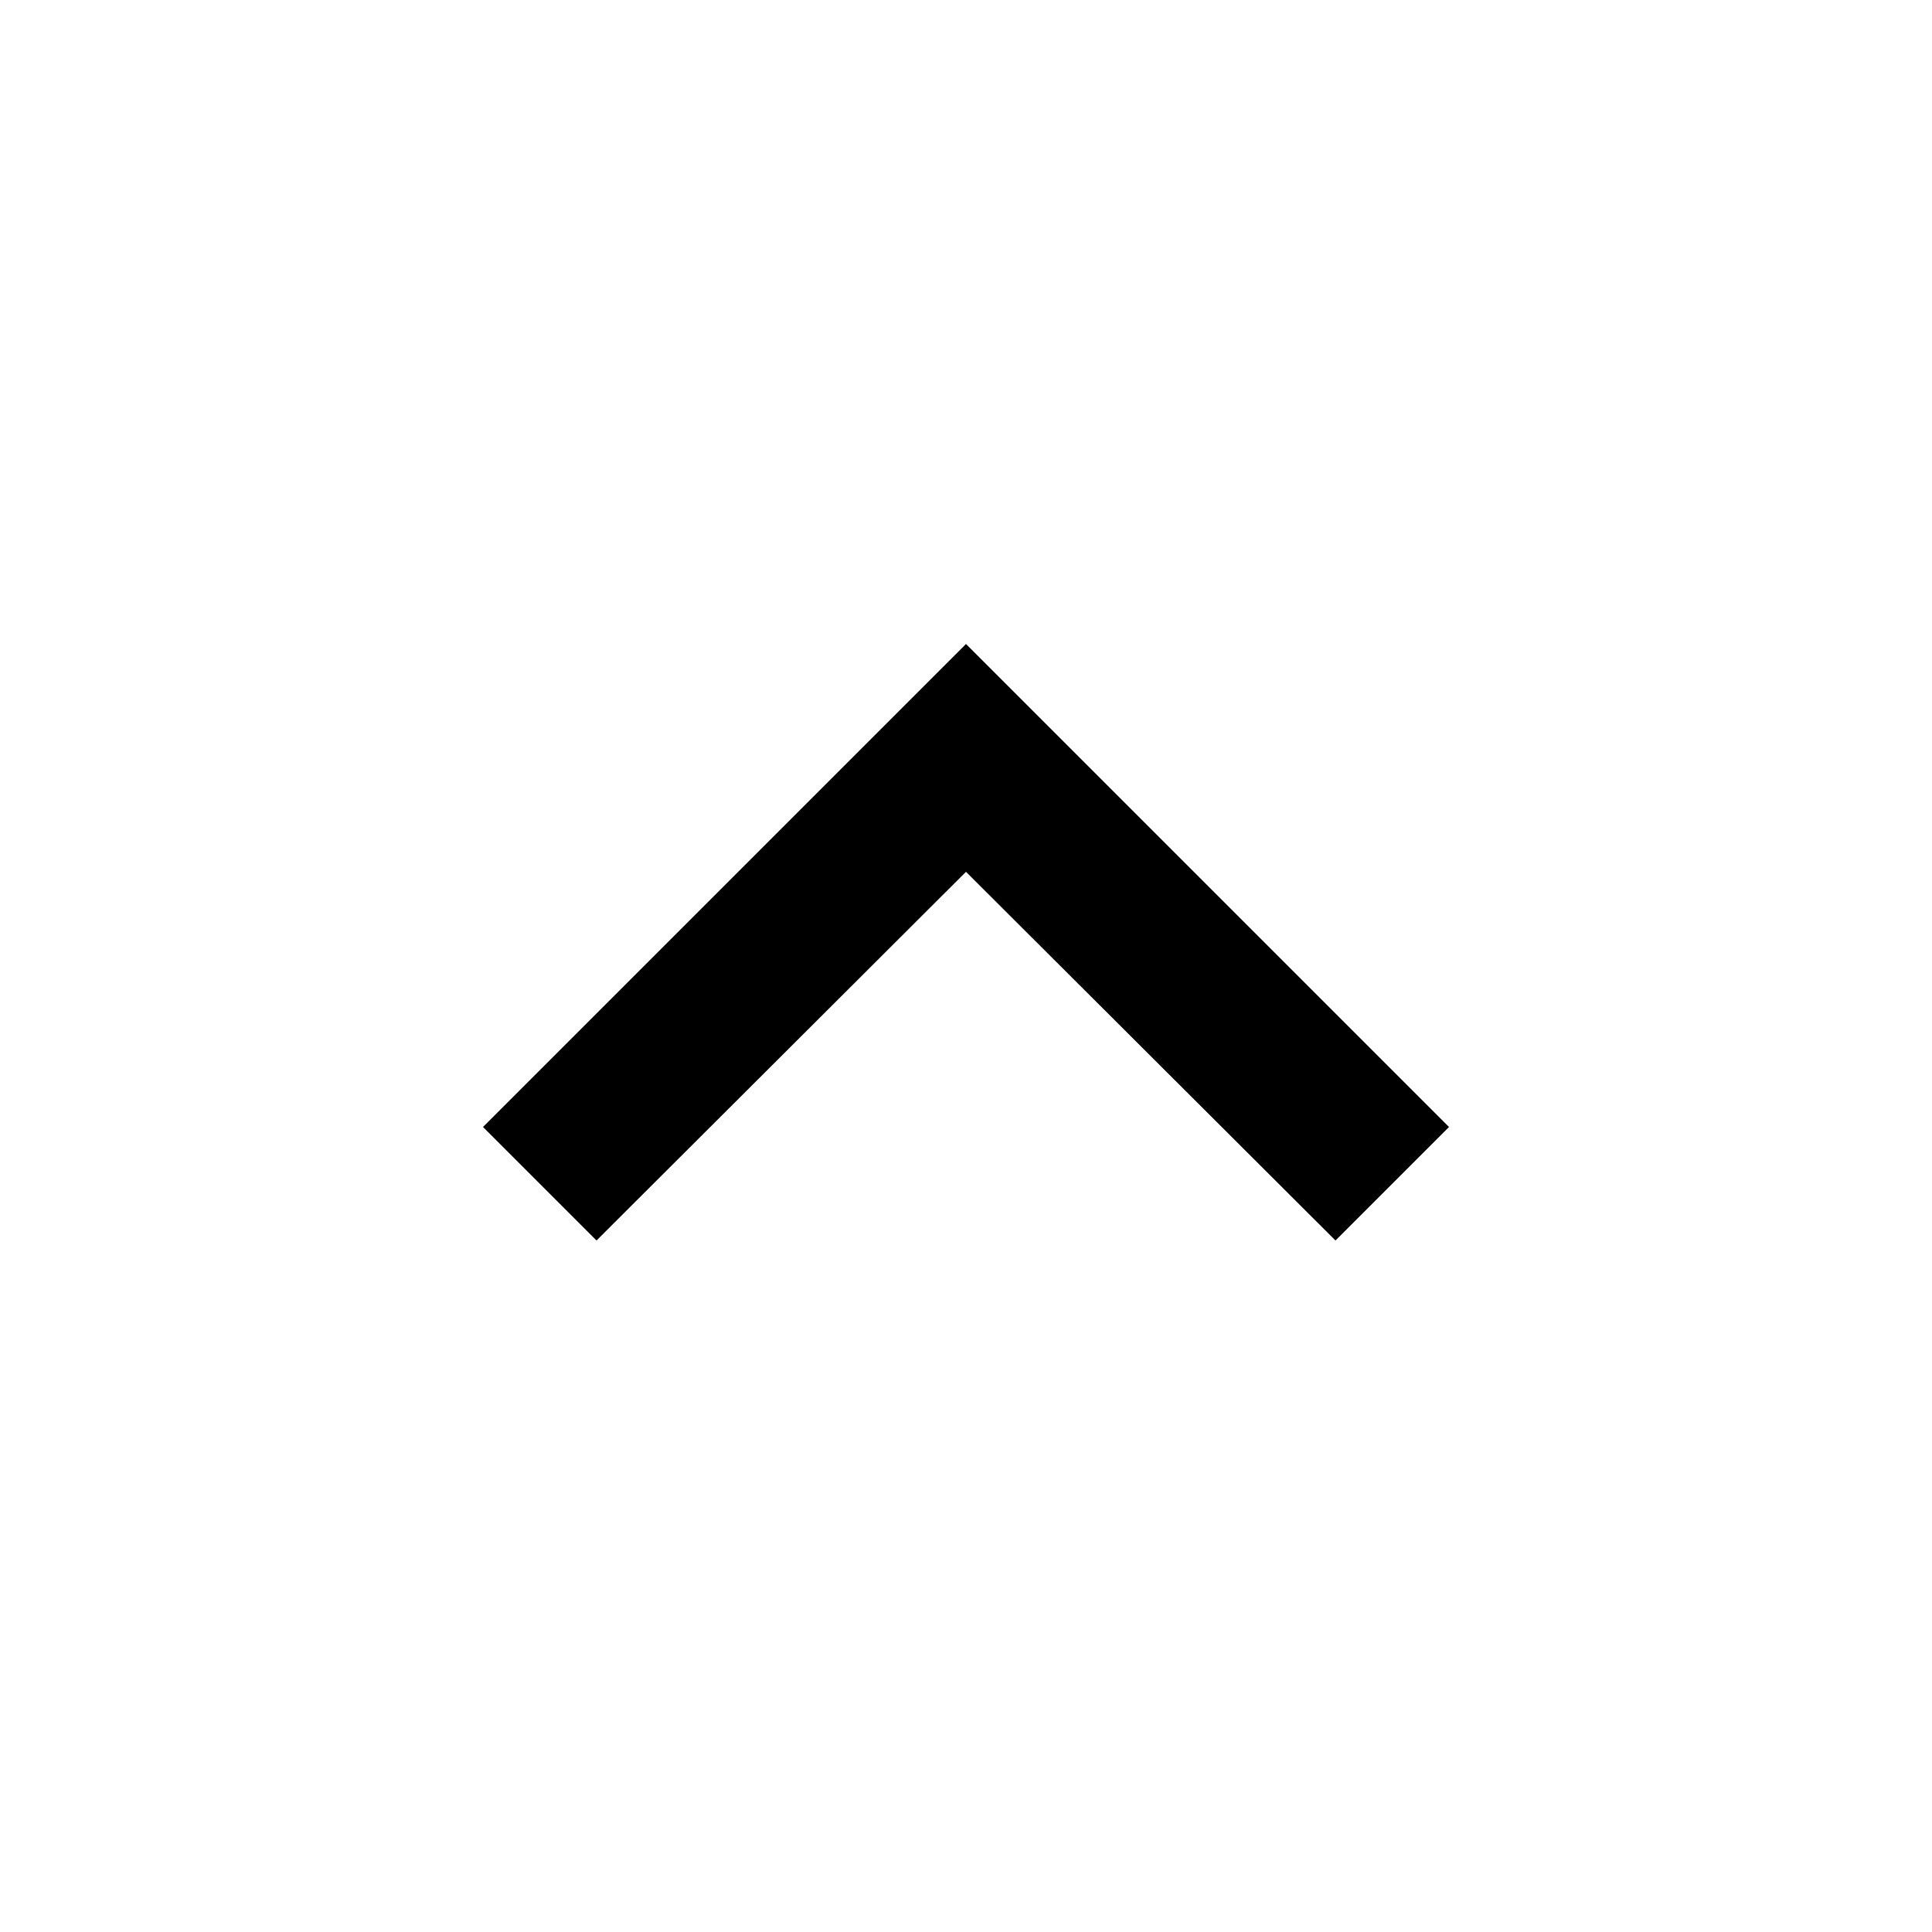
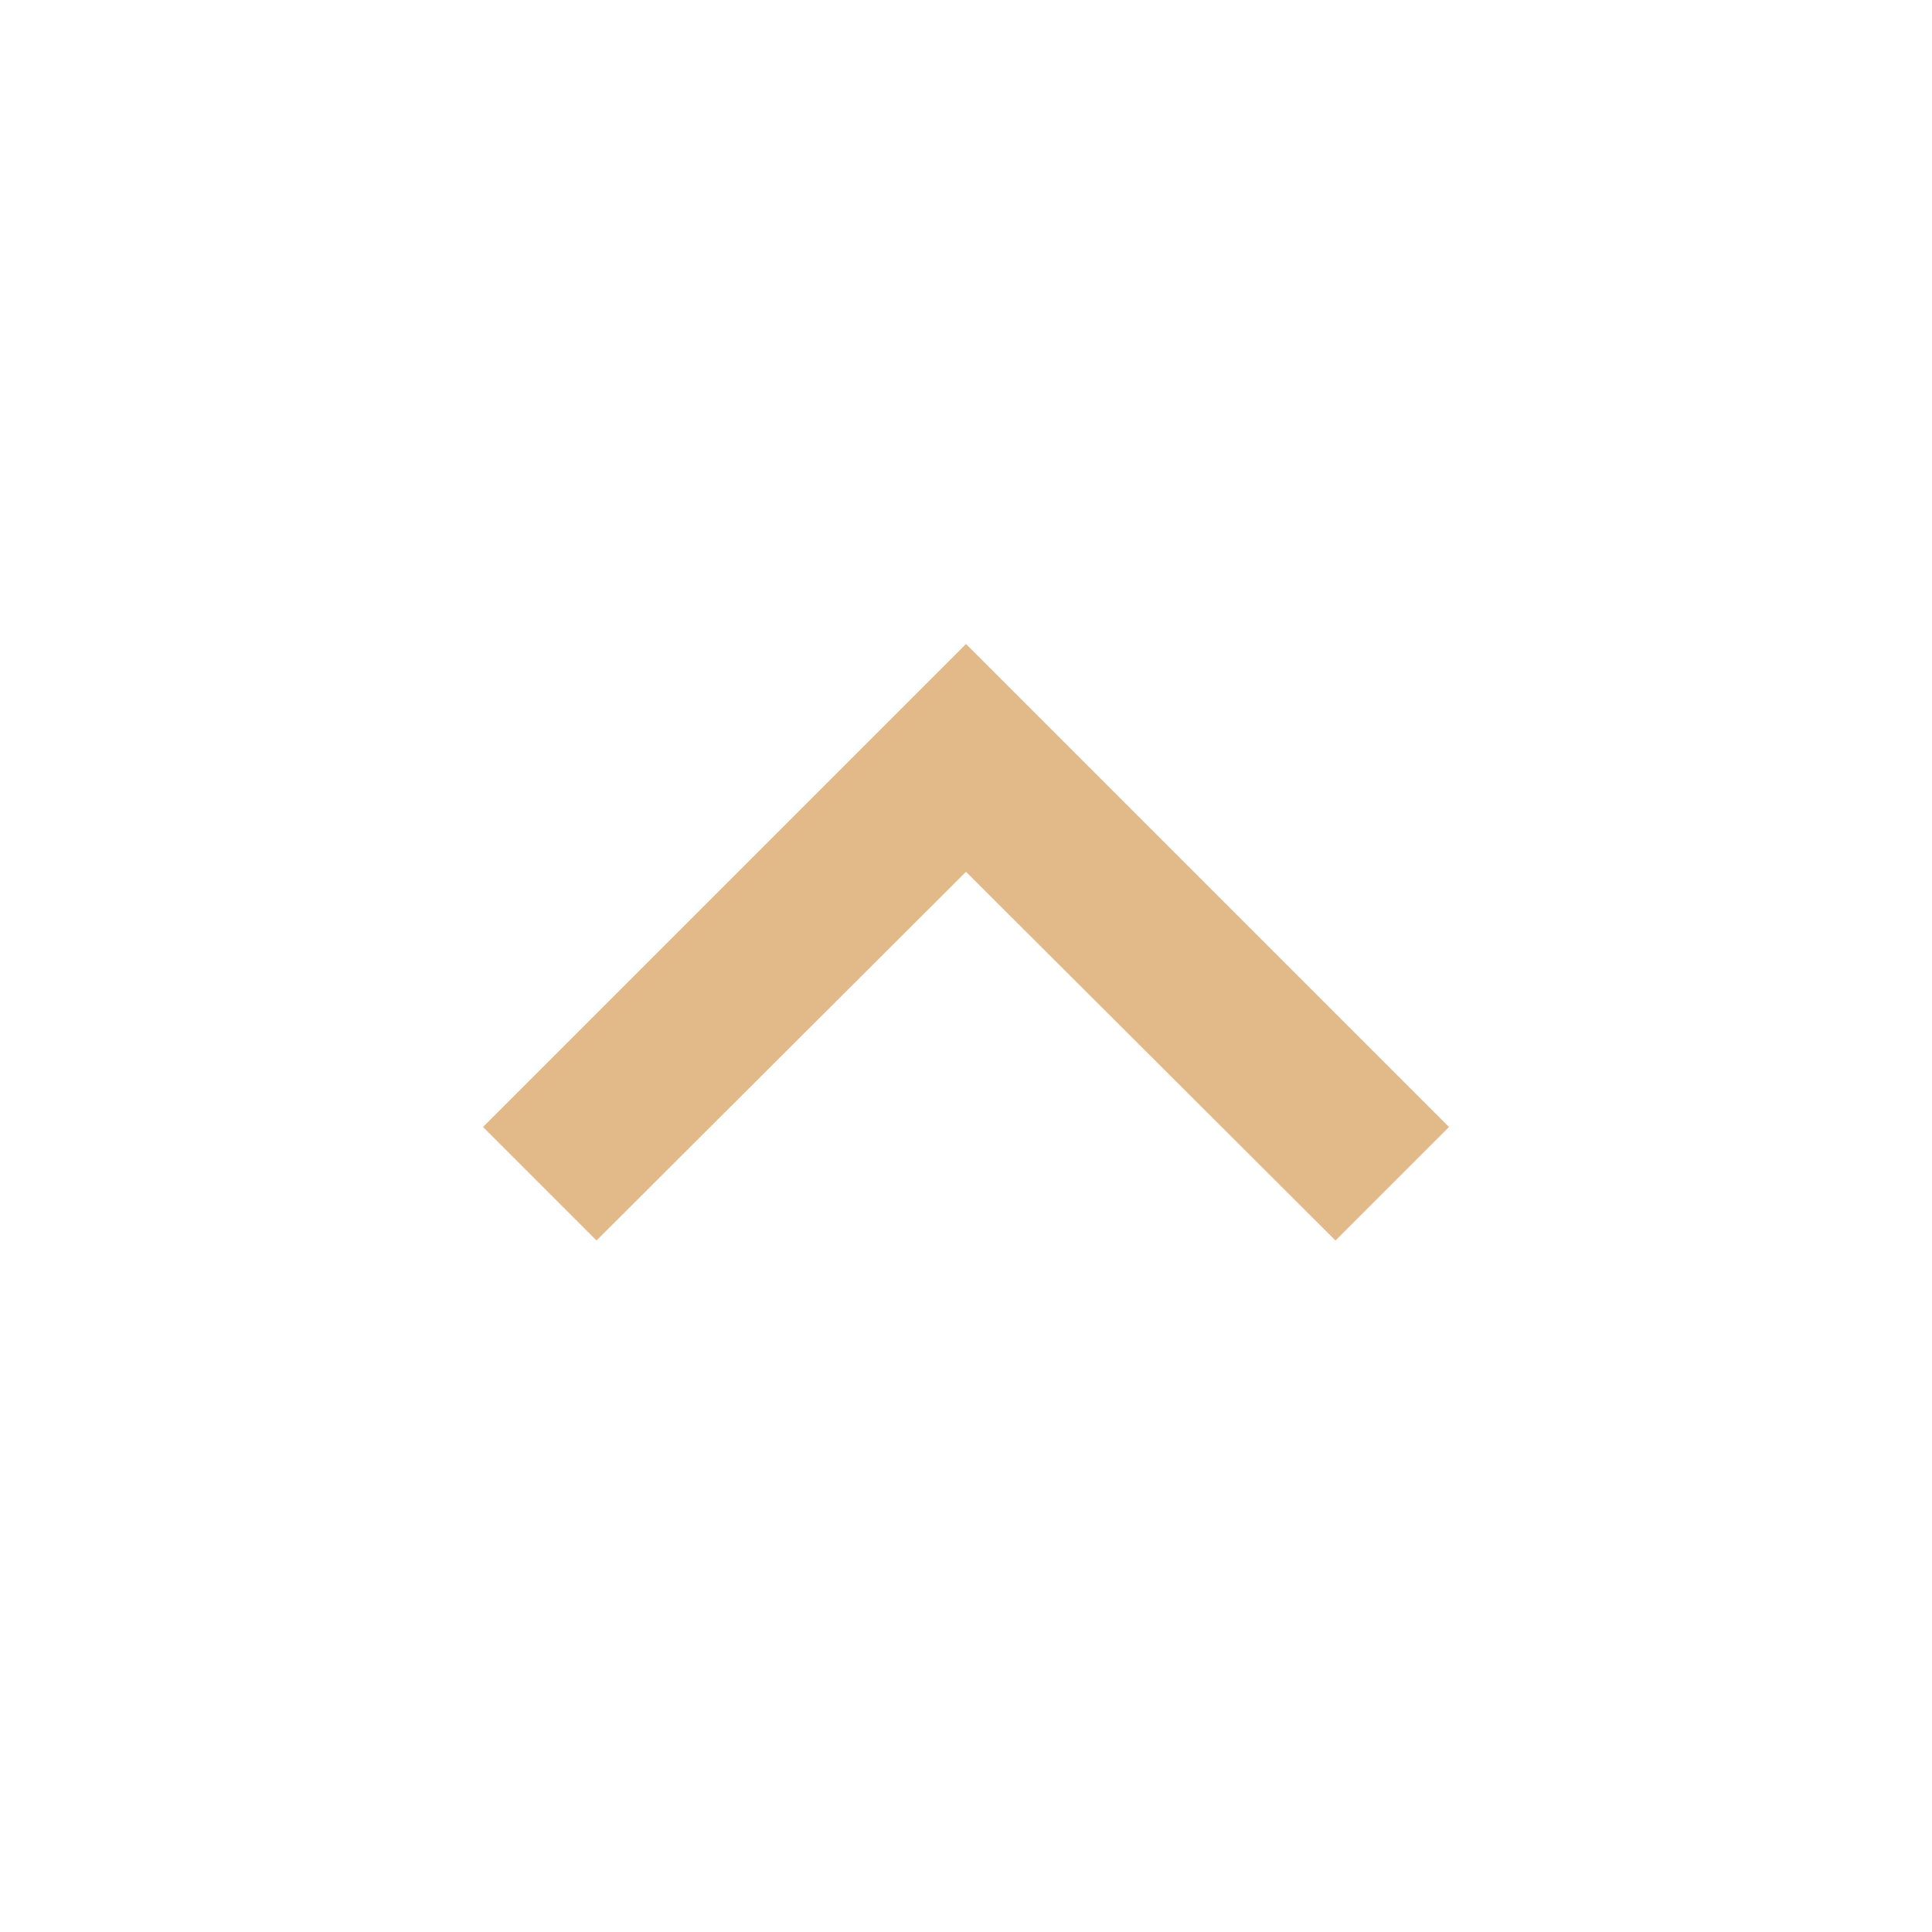
- <svg xmlns="http://www.w3.org/2000/svg" height="24px" viewBox="0 0 24 24" width="24px" fill="#000000">
+ <svg xmlns="http://www.w3.org/2000/svg" height="24px" viewBox="0 0 24 24" width="24px" fill="#E2BA89">
  <path d="M0 0h24v24H0V0z" fill="none" />
  <path d="M7.41 15.41L12 10.83l4.59 4.58L18 14l-6-6-6 6 1.41 1.41z" />
</svg>
